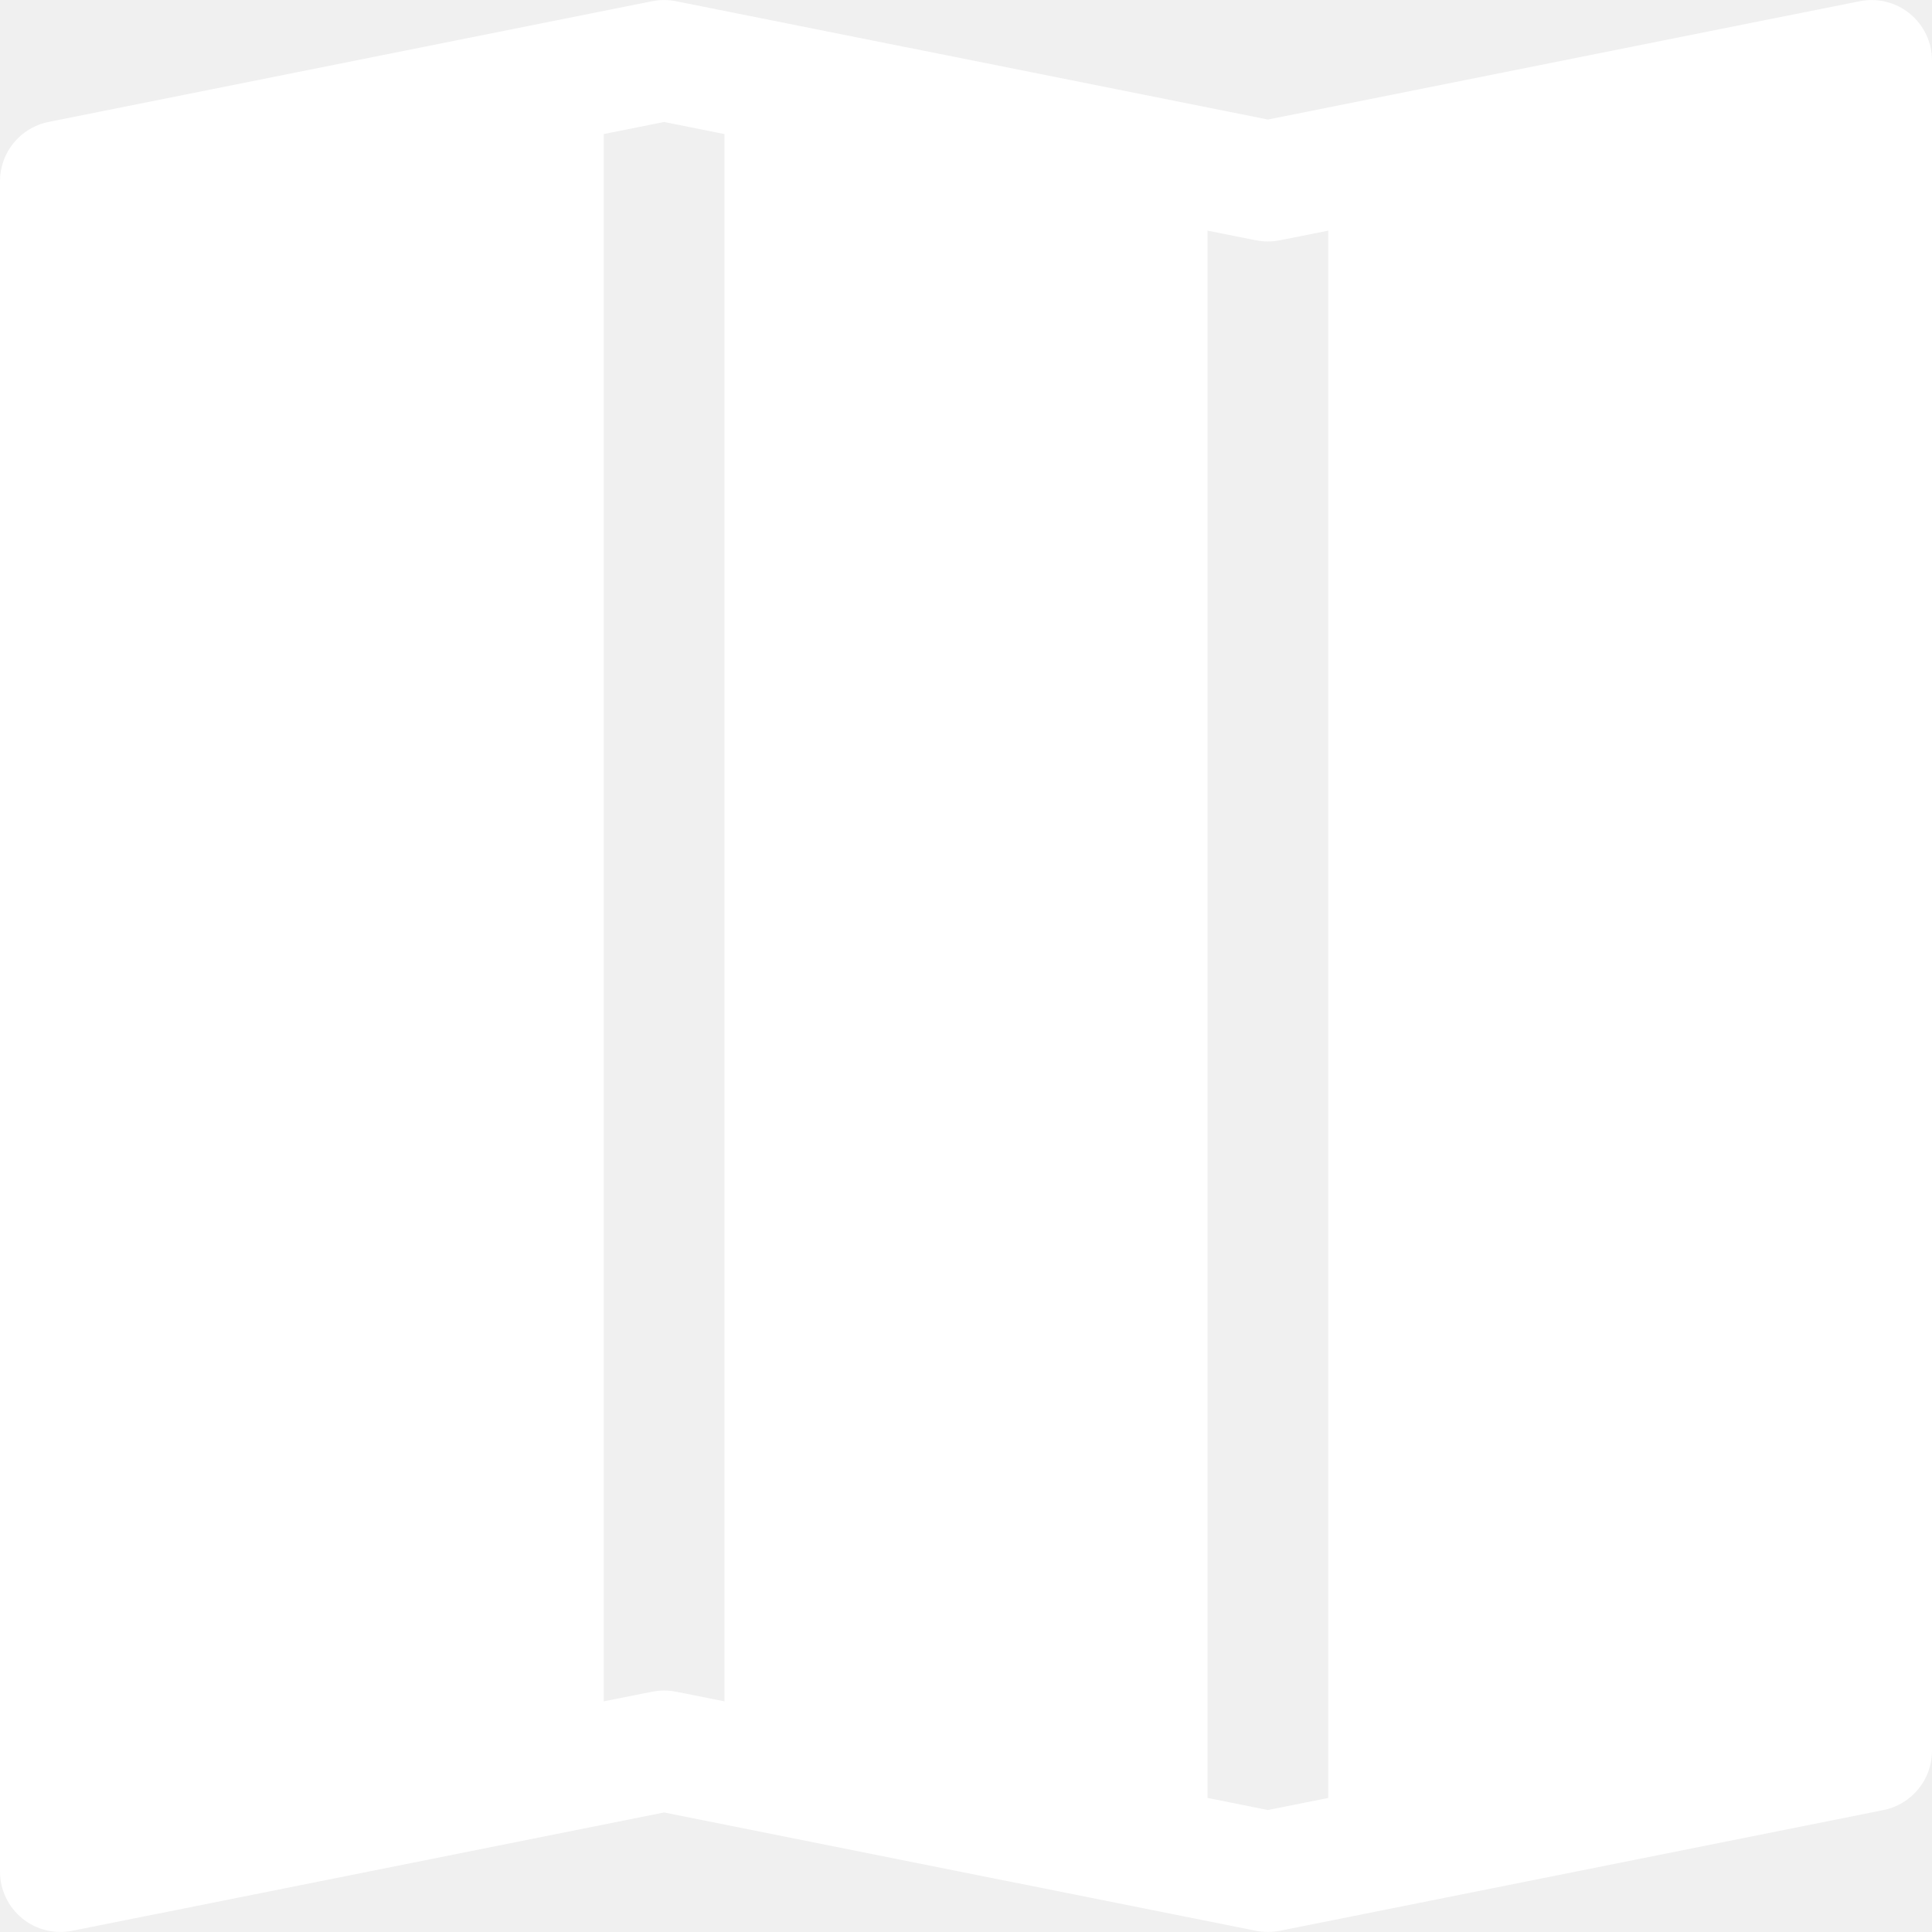
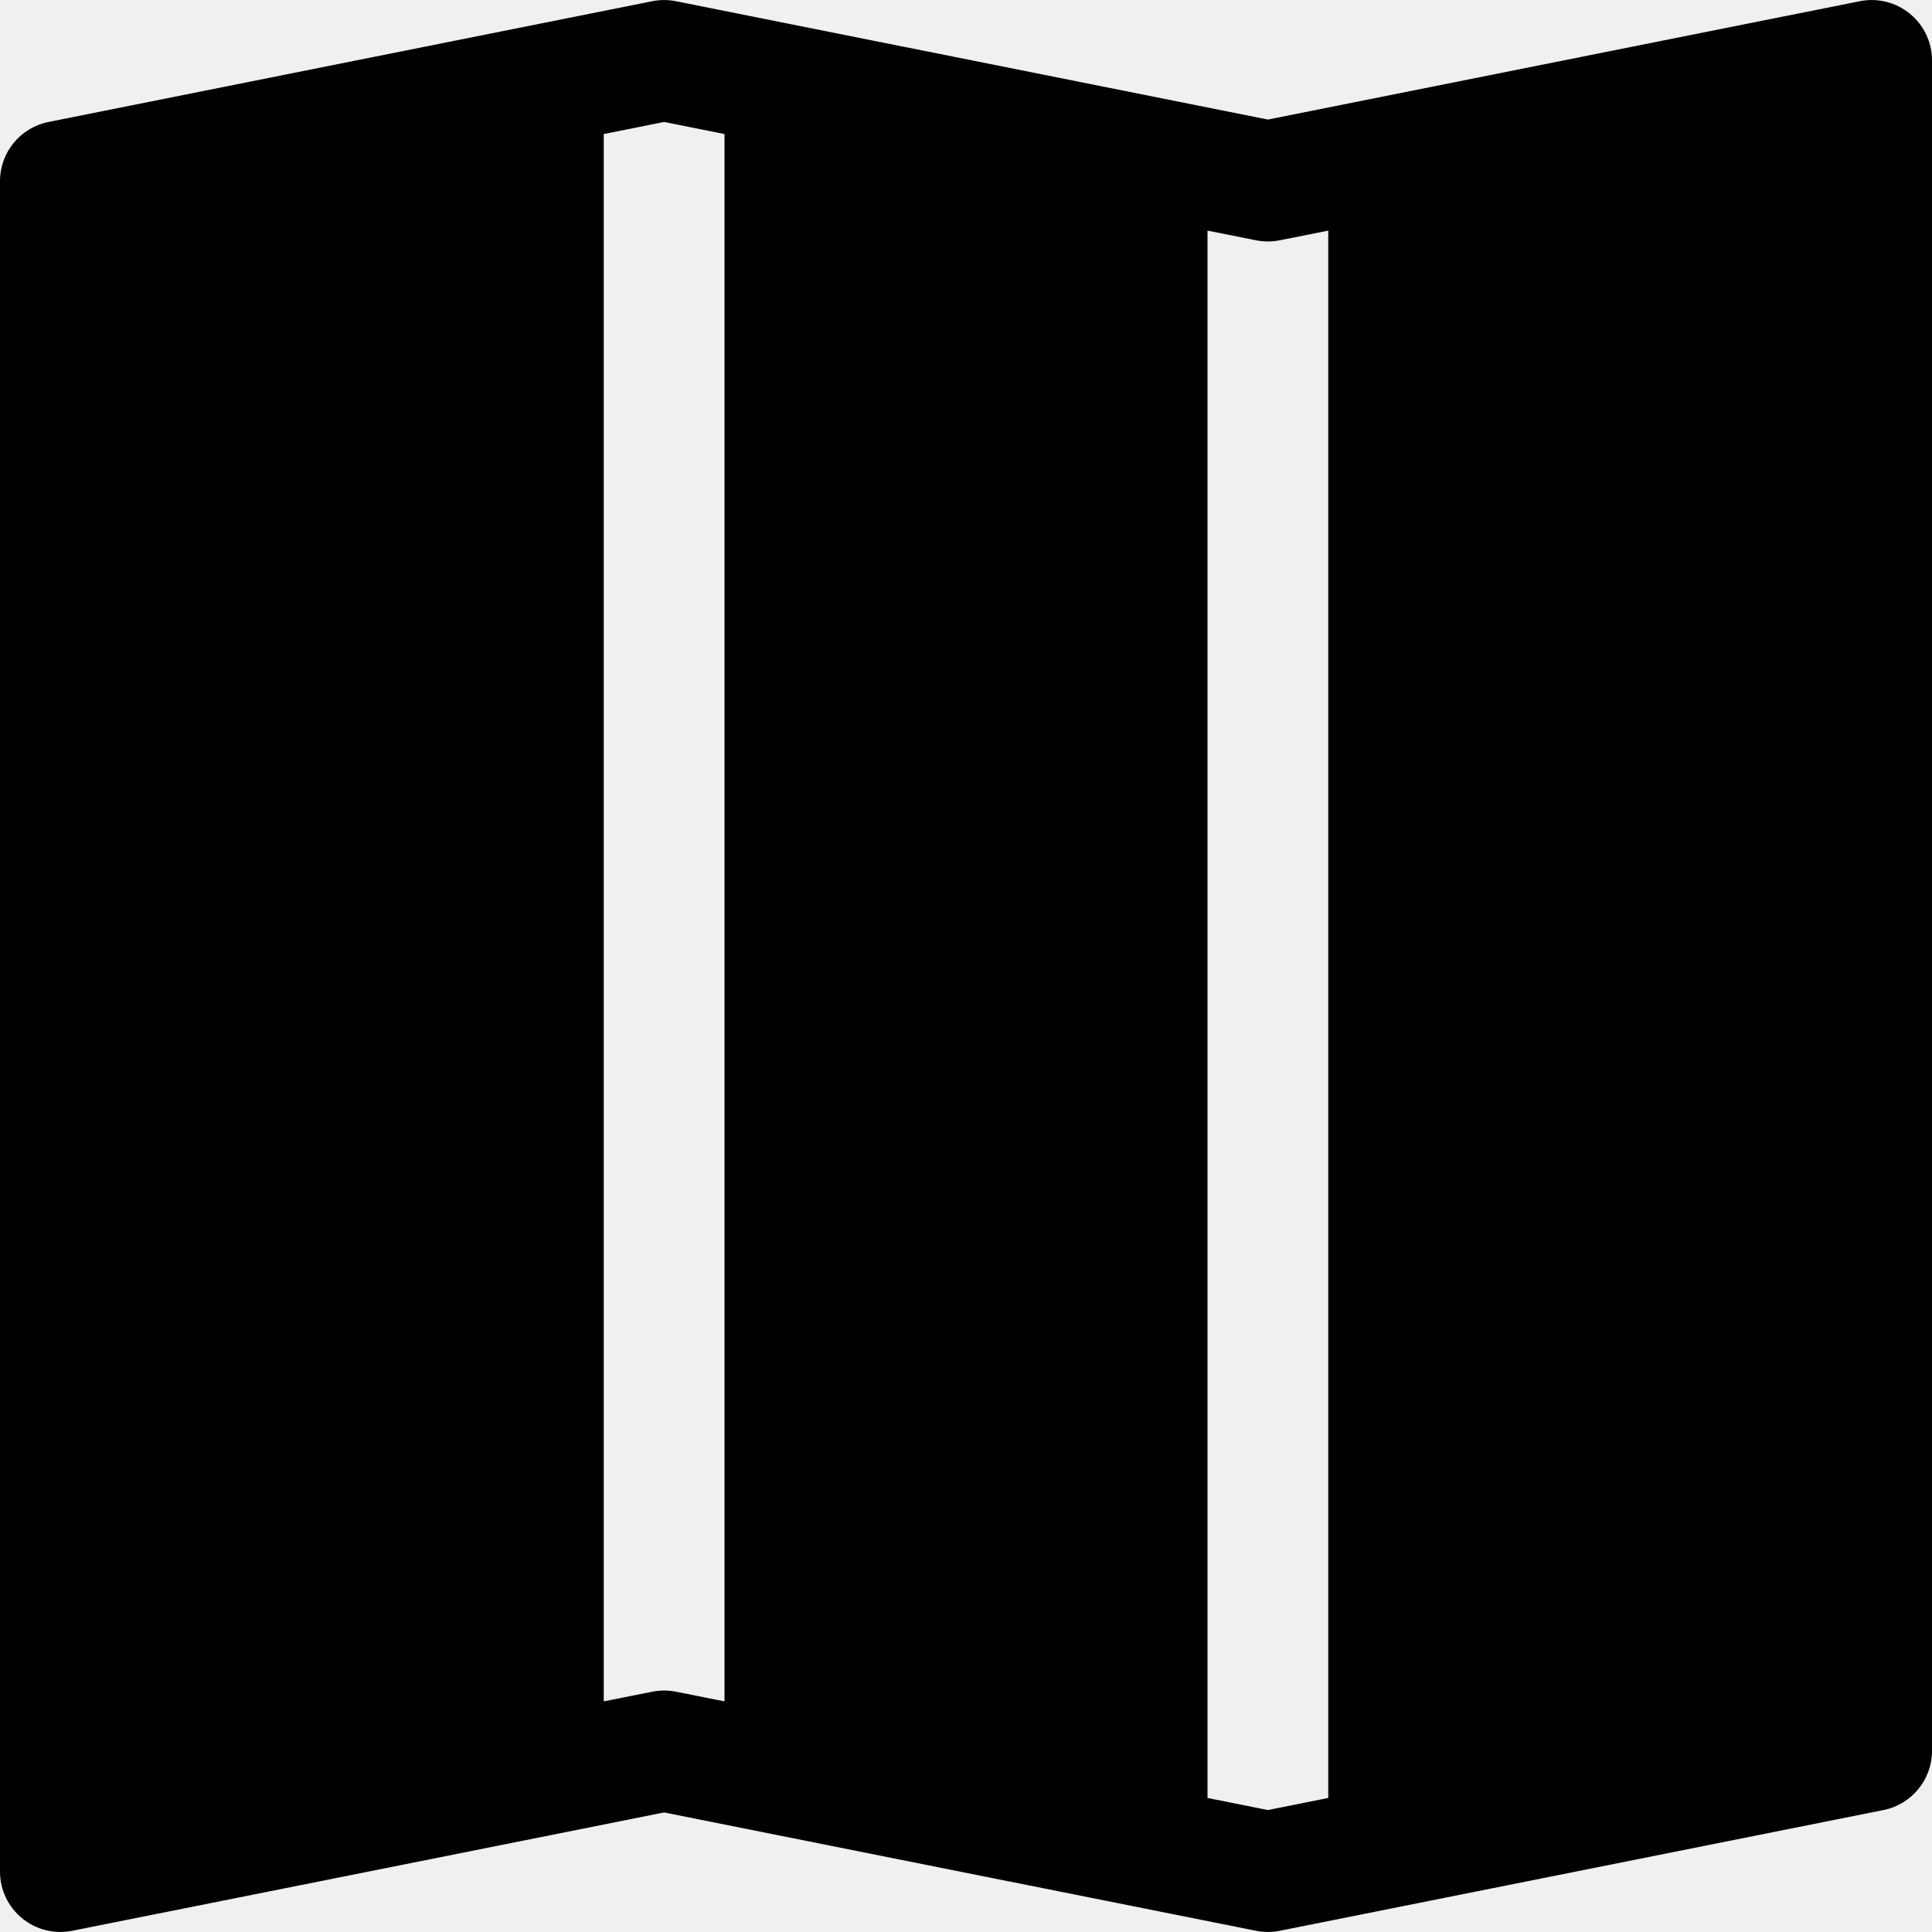
- <svg xmlns="http://www.w3.org/2000/svg" width="16" height="16" fill="white" class="bi bi-map-fill" viewBox="0 0 16 16">
+ <svg xmlns="http://www.w3.org/2000/svg" width="16" height="16" fill="black" class="bi bi-map-fill" viewBox="0 0 16 16">
  <path fill-rule="evenodd" d="M16 .5a.5.5 0 0 0-.598-.49L10.5.99 5.598.01a.5.5 0 0 0-.196 0l-5 1A.5.5 0 0 0 0 1.5v14a.5.5 0 0 0 .598.49l4.902-.98 4.902.98a.502.502 0 0 0 .196 0l5-1A.5.5 0 0 0 16 14.5zM5 14.09V1.11l.5-.1.5.1v12.98l-.402-.08a.498.498 0 0 0-.196 0zm5 .8V1.91l.402.08a.5.5 0 0 0 .196 0L11 1.91v12.98l-.5.1z" />
</svg>
